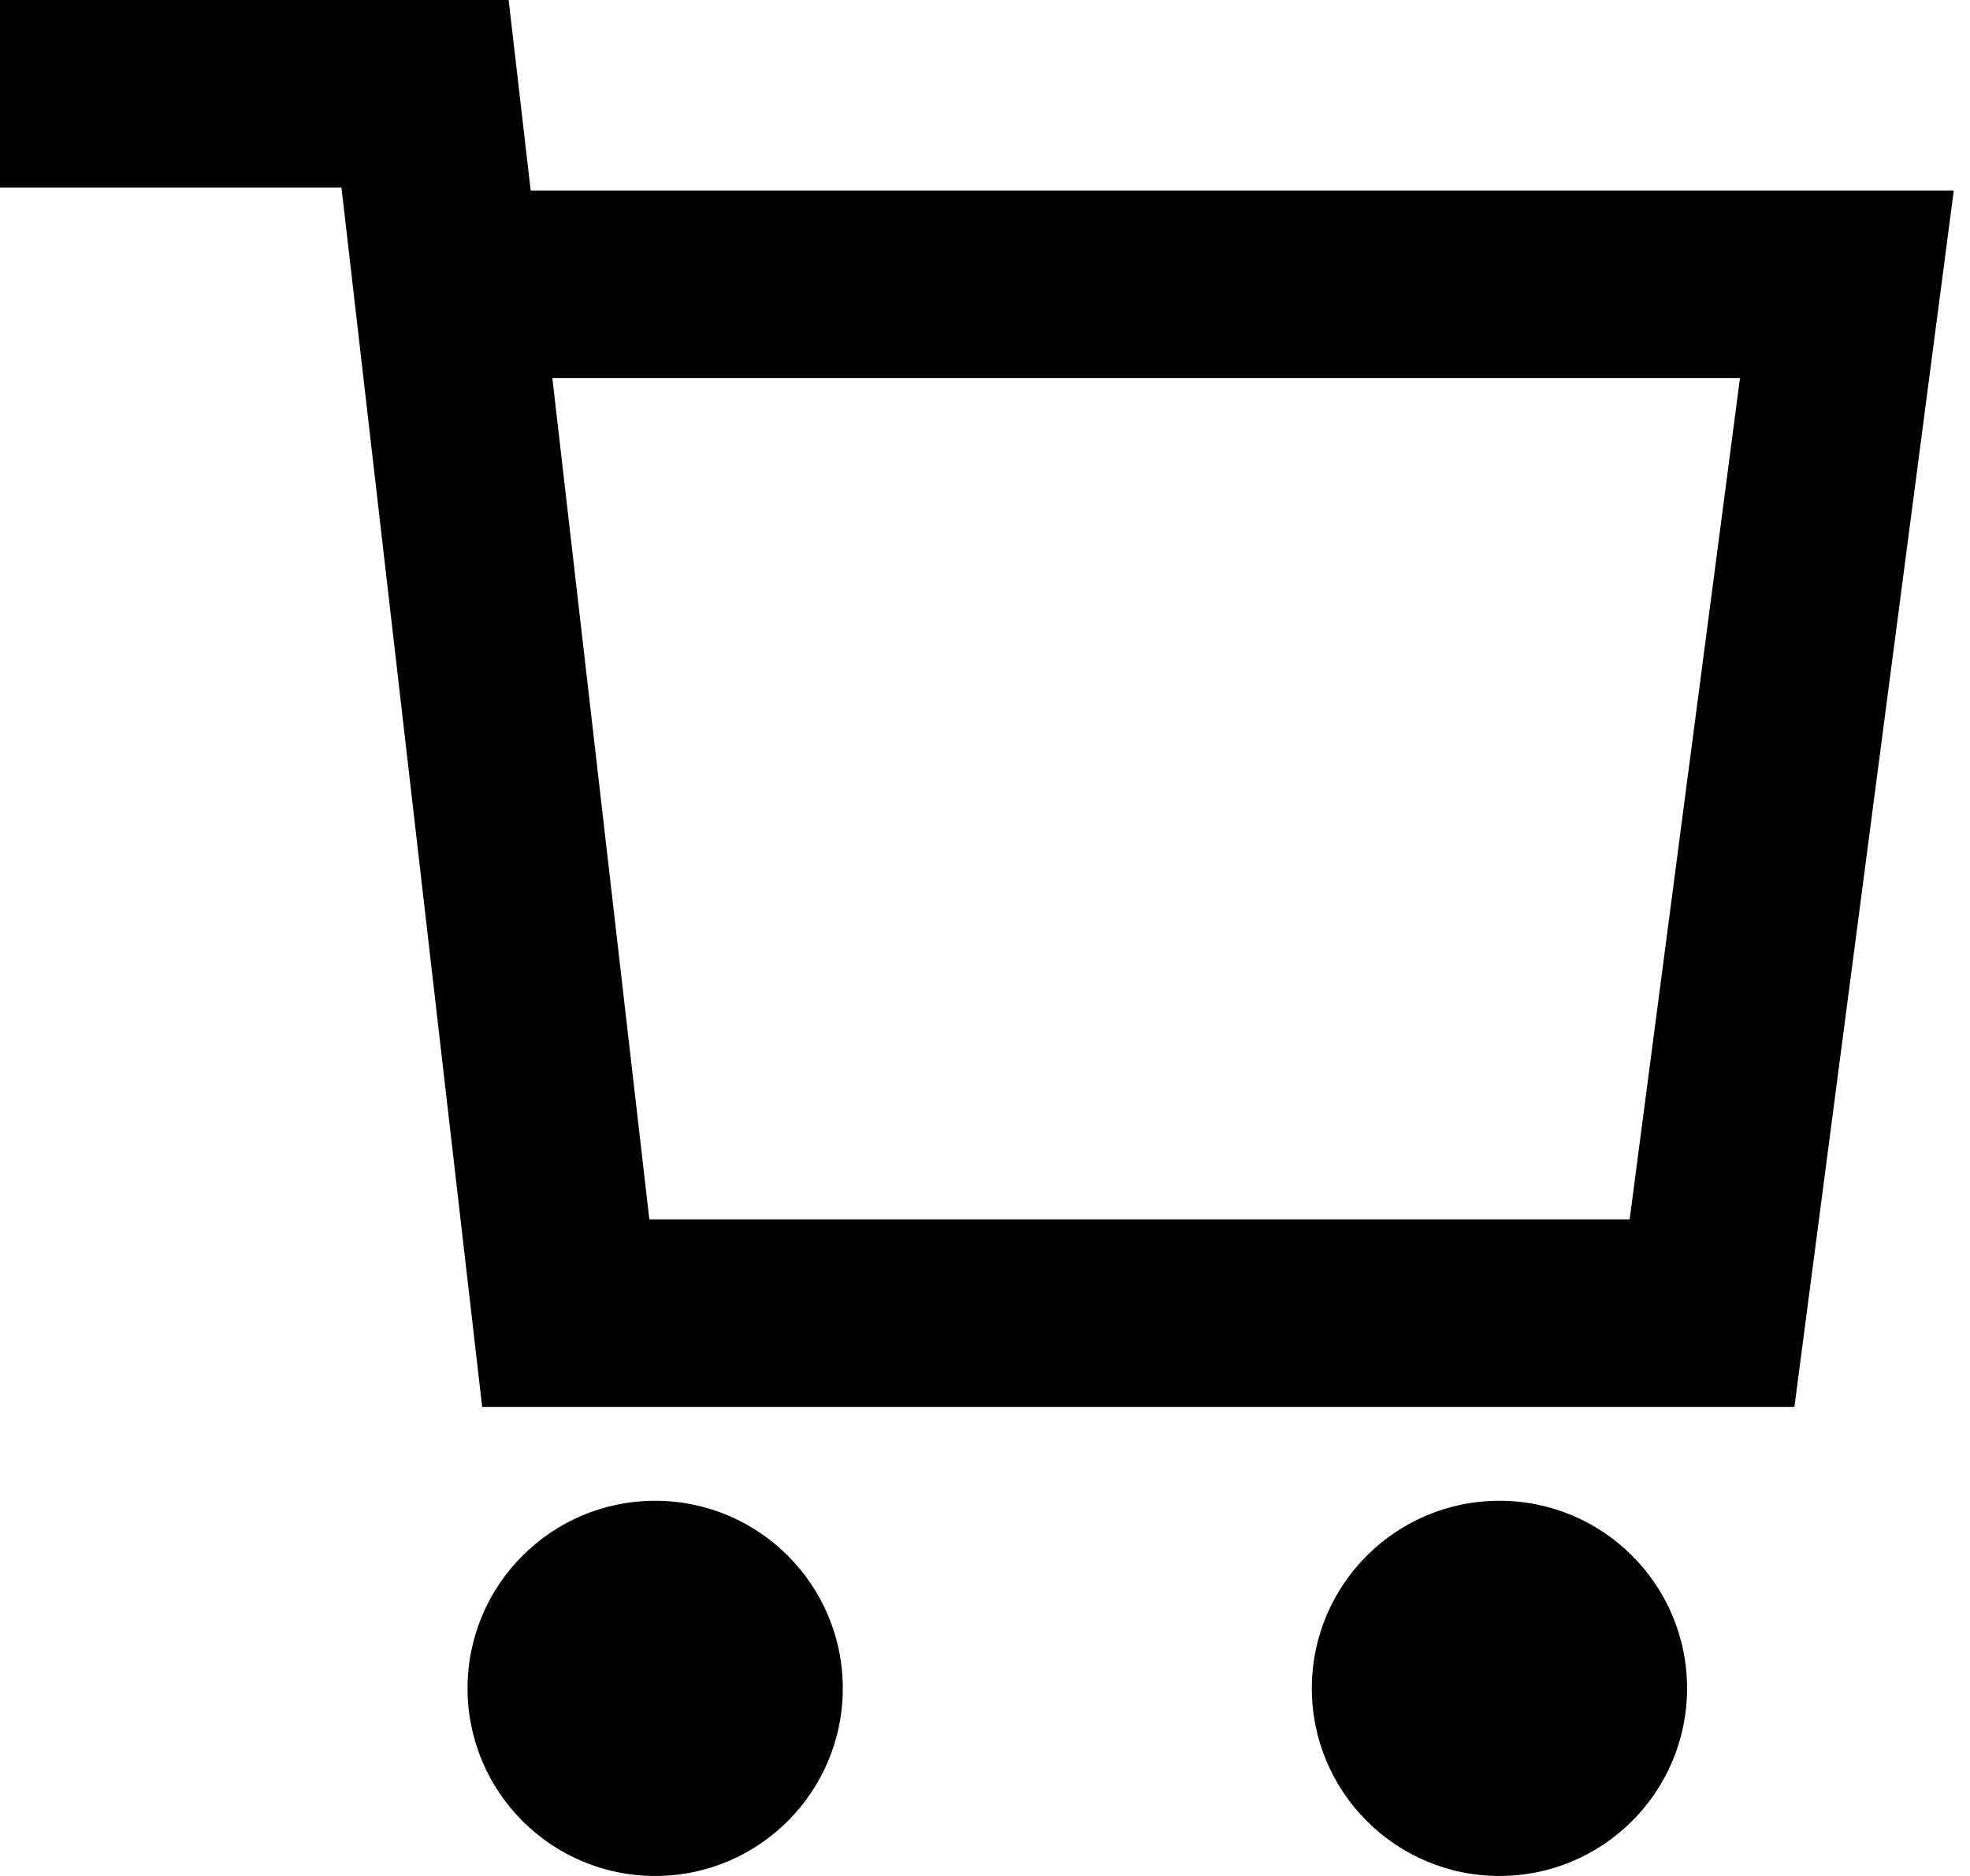
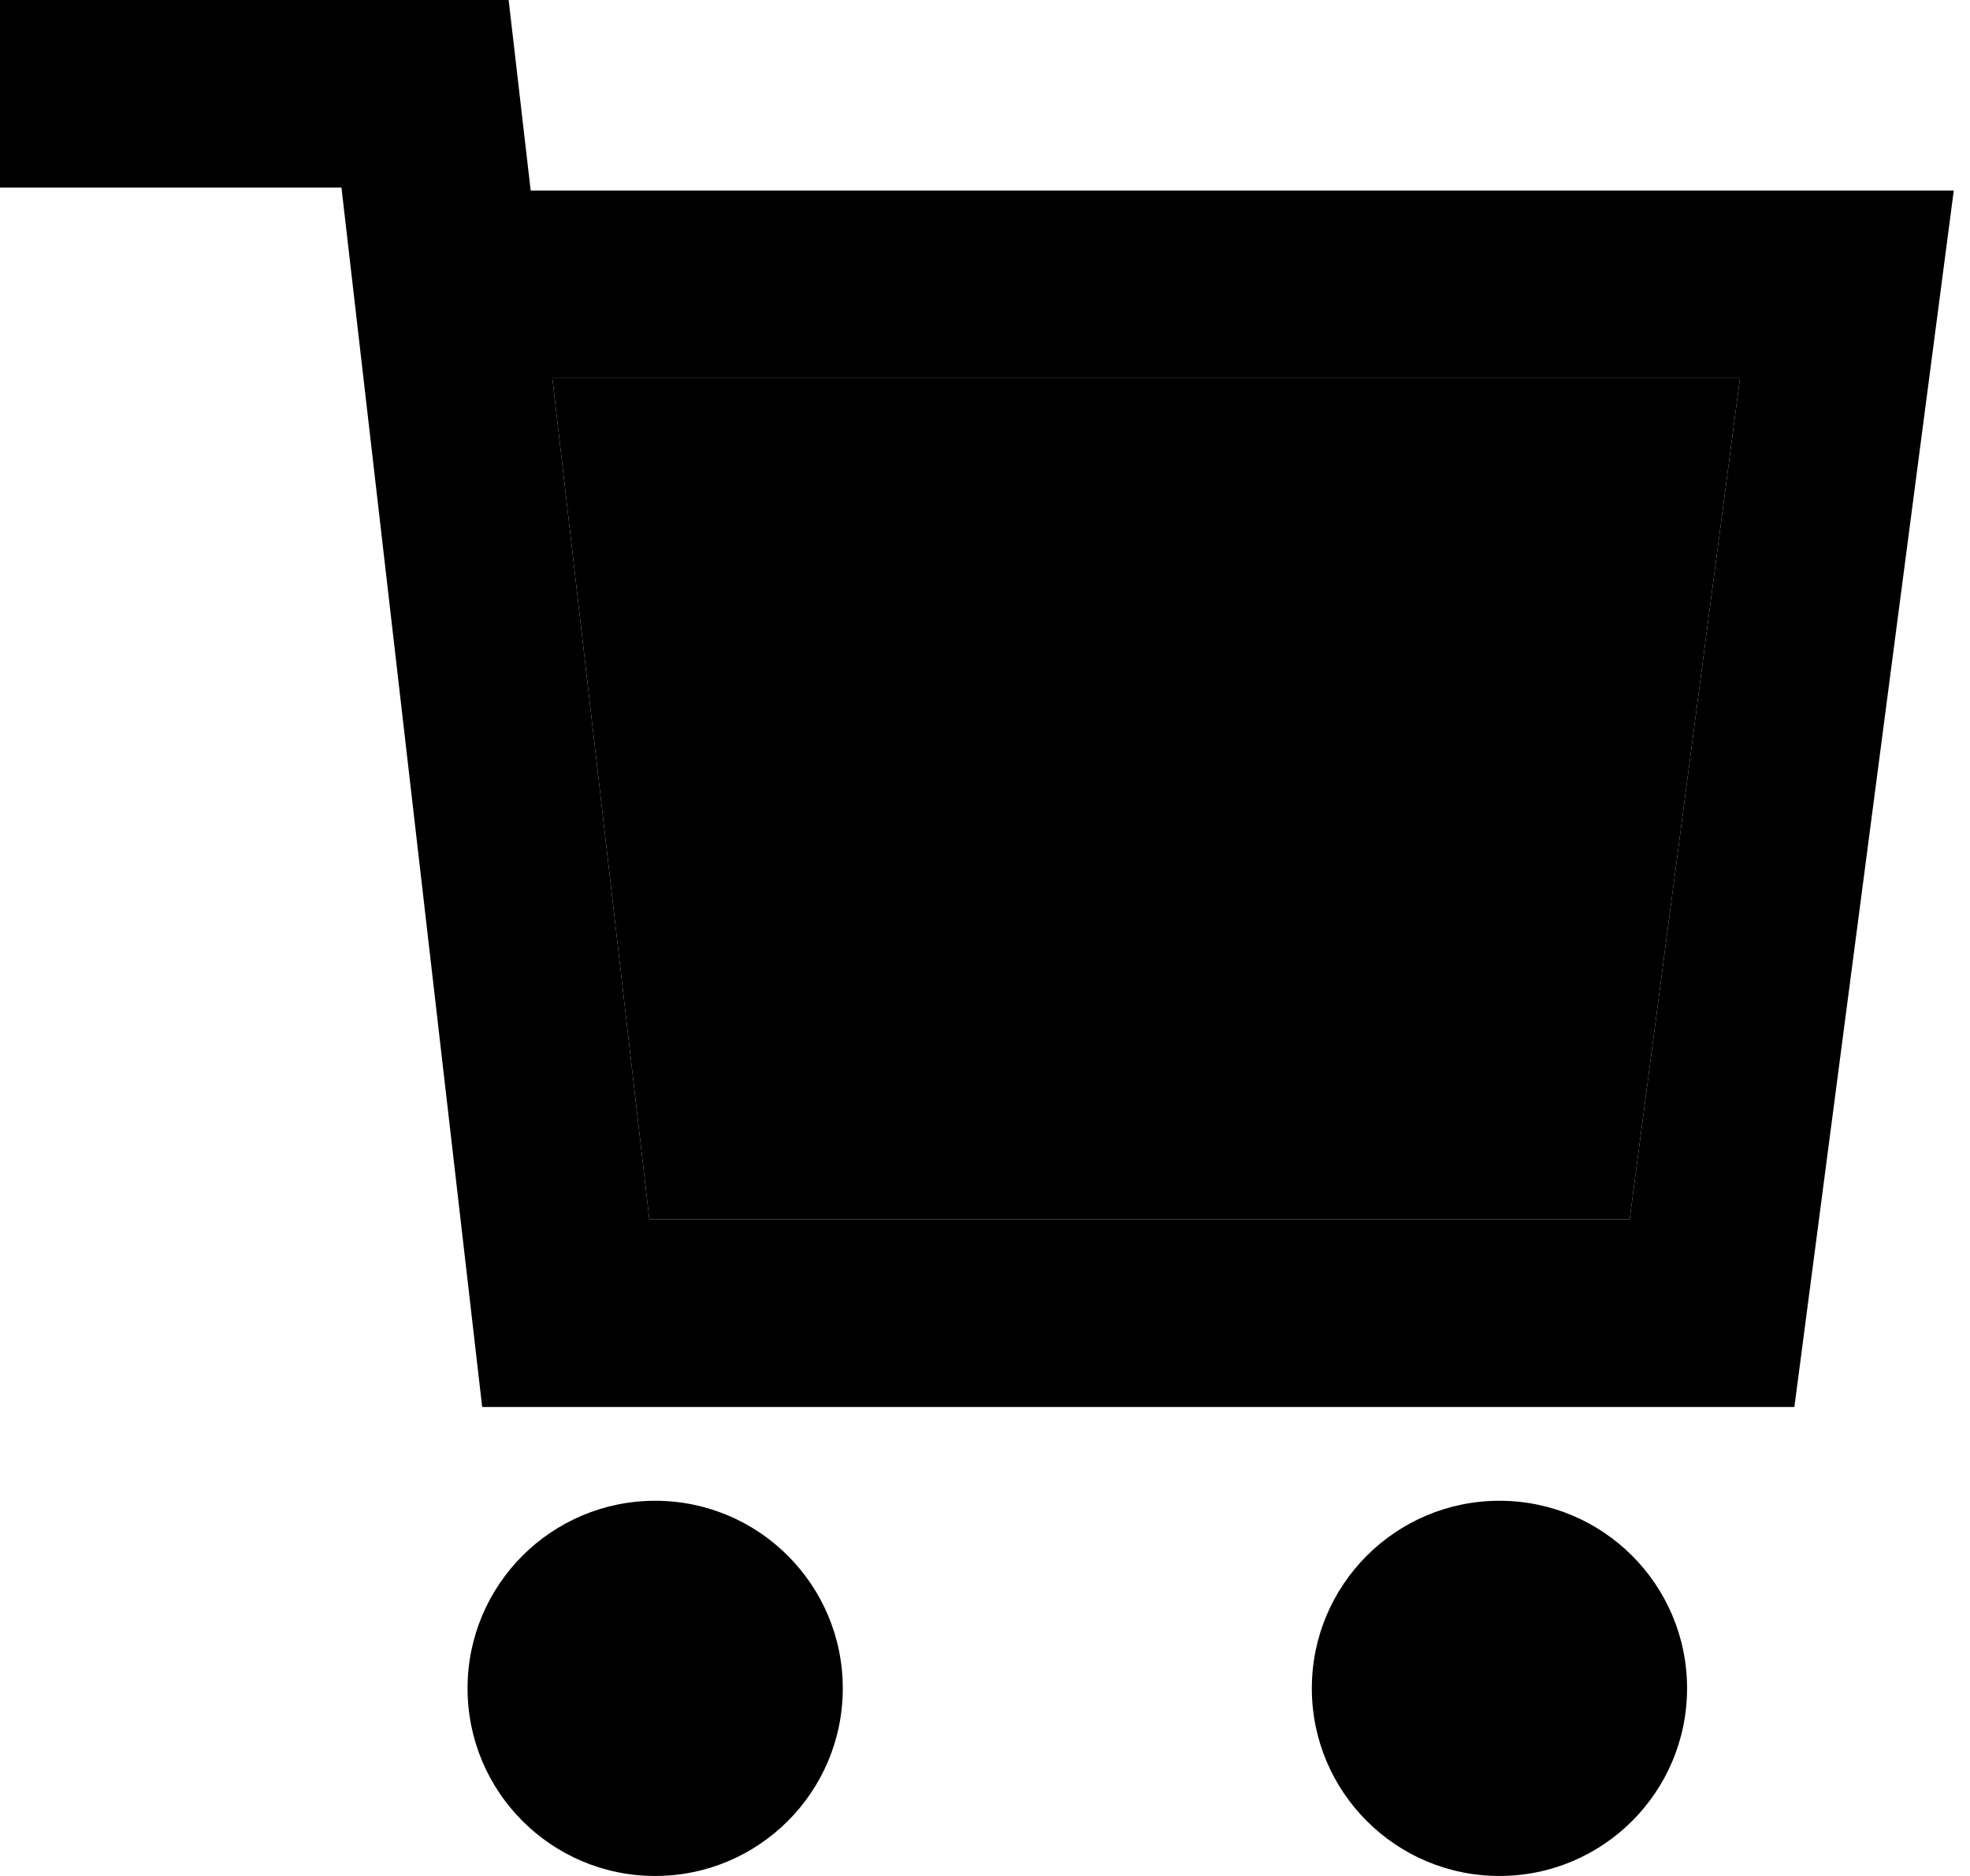
<svg xmlns="http://www.w3.org/2000/svg" width="21" height="20">
-   <path fill="transparent" d="M5.888 4.031L6.922 13h10.45l1.176-8.969z" />
+   <path fill="currentColor" d="M5.888 4.031L6.922 13h10.45l1.176-8.969z" />
  <circle cx="6.984" cy="18" r="2" />
  <circle cx="15.984" cy="18" r="2" />
  <path d="M5.657 2.031L5.422 0H0v2h3.64l1.5 13h13.988l1.699-12.969H5.657zM17.372 13H6.922L5.888 4.031h12.66L17.372 13z" />
</svg>
